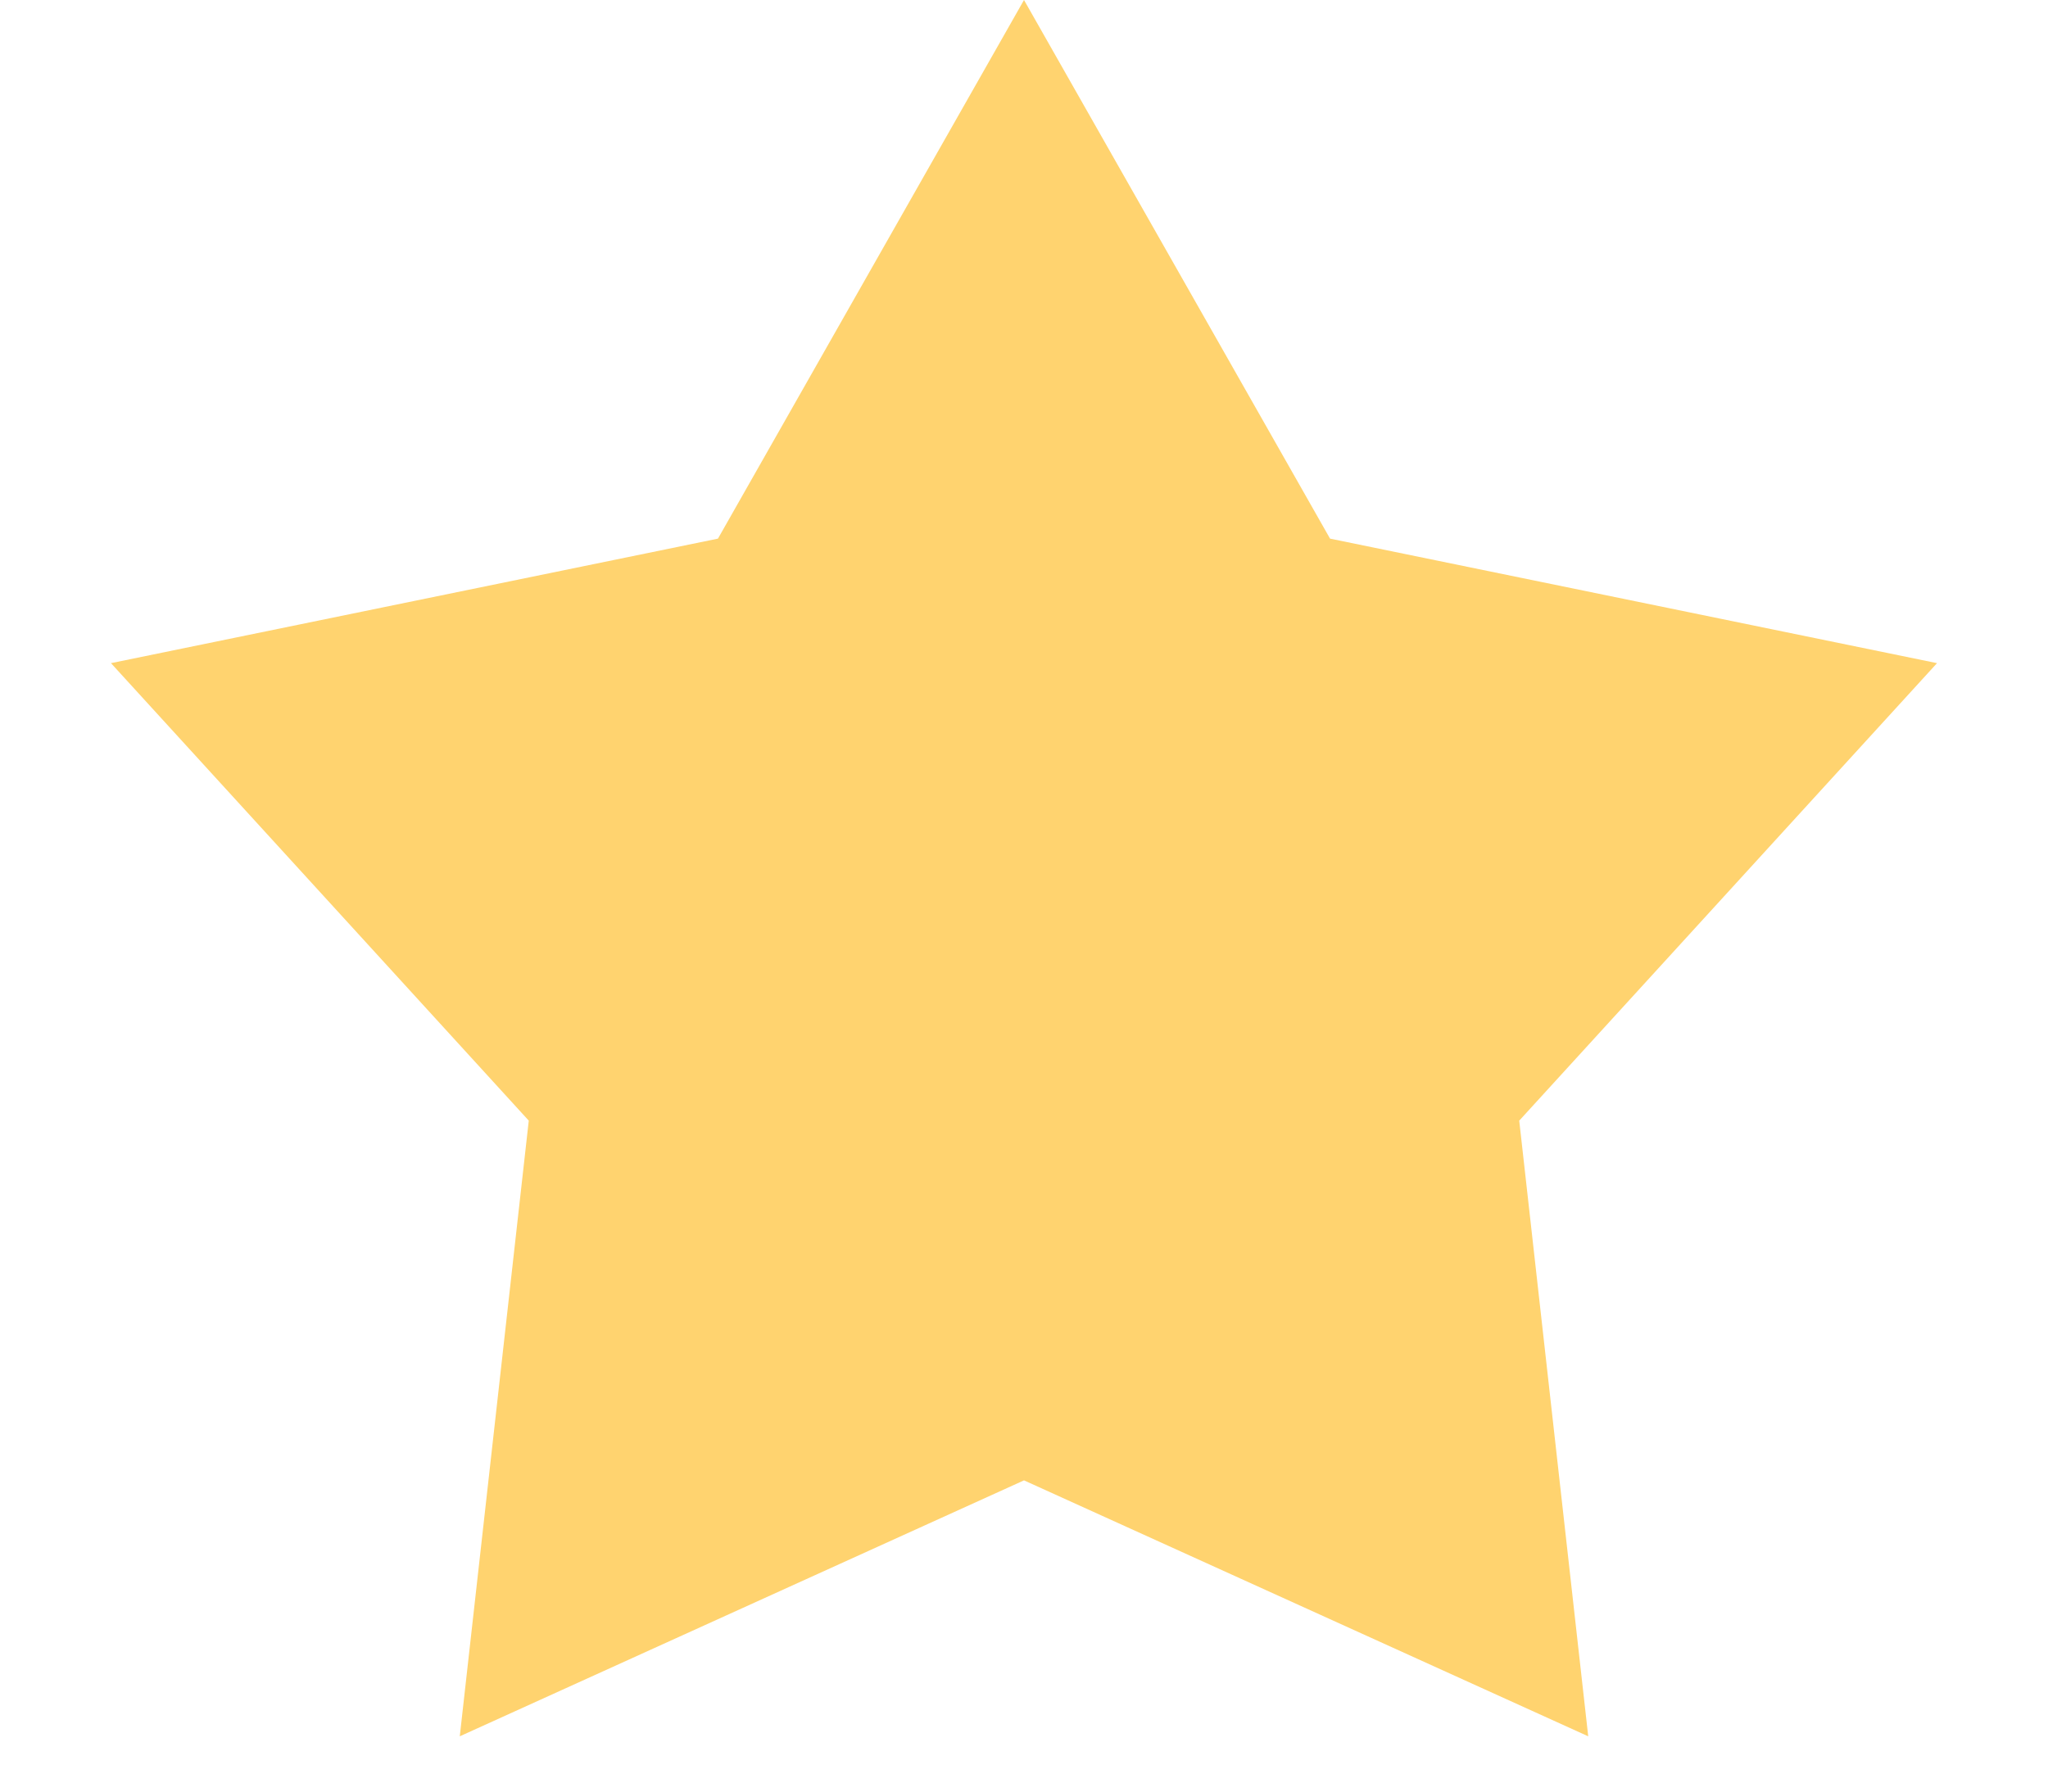
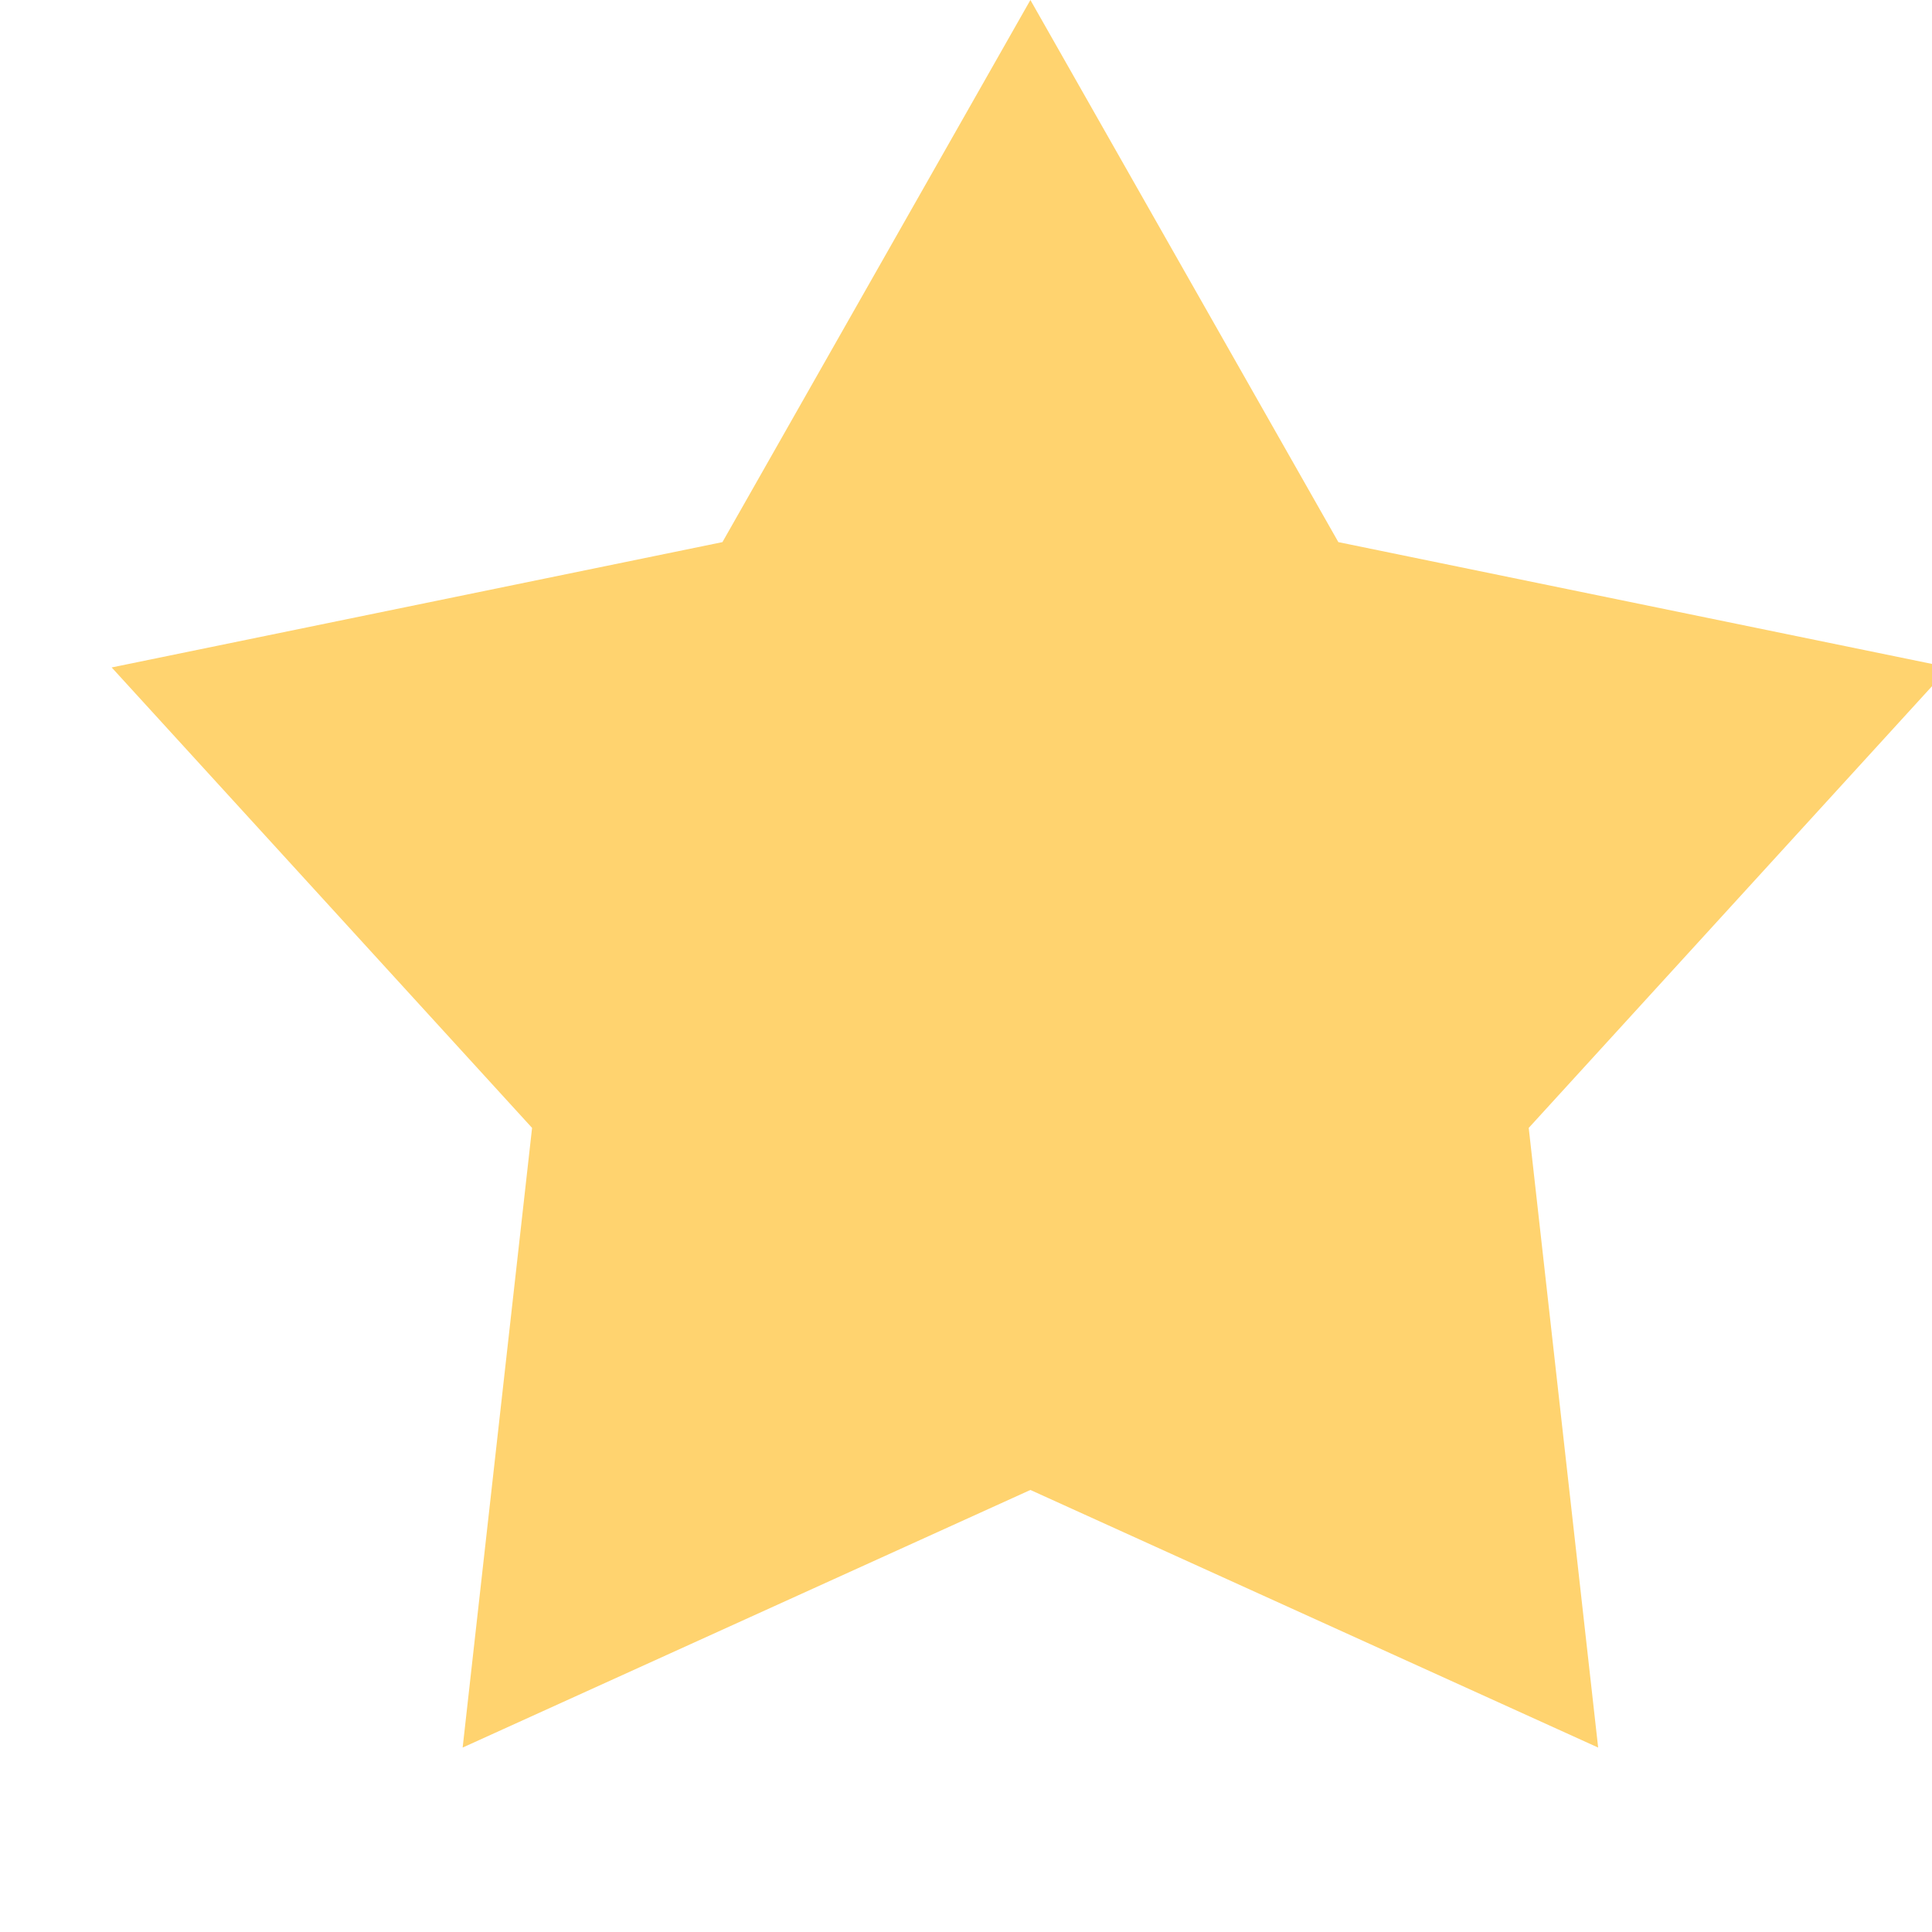
- <svg xmlns="http://www.w3.org/2000/svg" width="16" height="14" viewBox="0 0 16 14" fill="none">
+ <svg xmlns="http://www.w3.org/2000/svg" width="15" height="15" viewBox="0 0 15 15" fill="none">
  <path fill-rule="evenodd" clip-rule="evenodd" d="M8 11.568L3.592 13.568L4.131 8.757L0.867 5.182L5.609 4.209L8 0L10.391 4.209L15.133 5.182L11.869 8.757L12.408 13.568L8 11.568Z" fill="#FFD36F" />
</svg>
